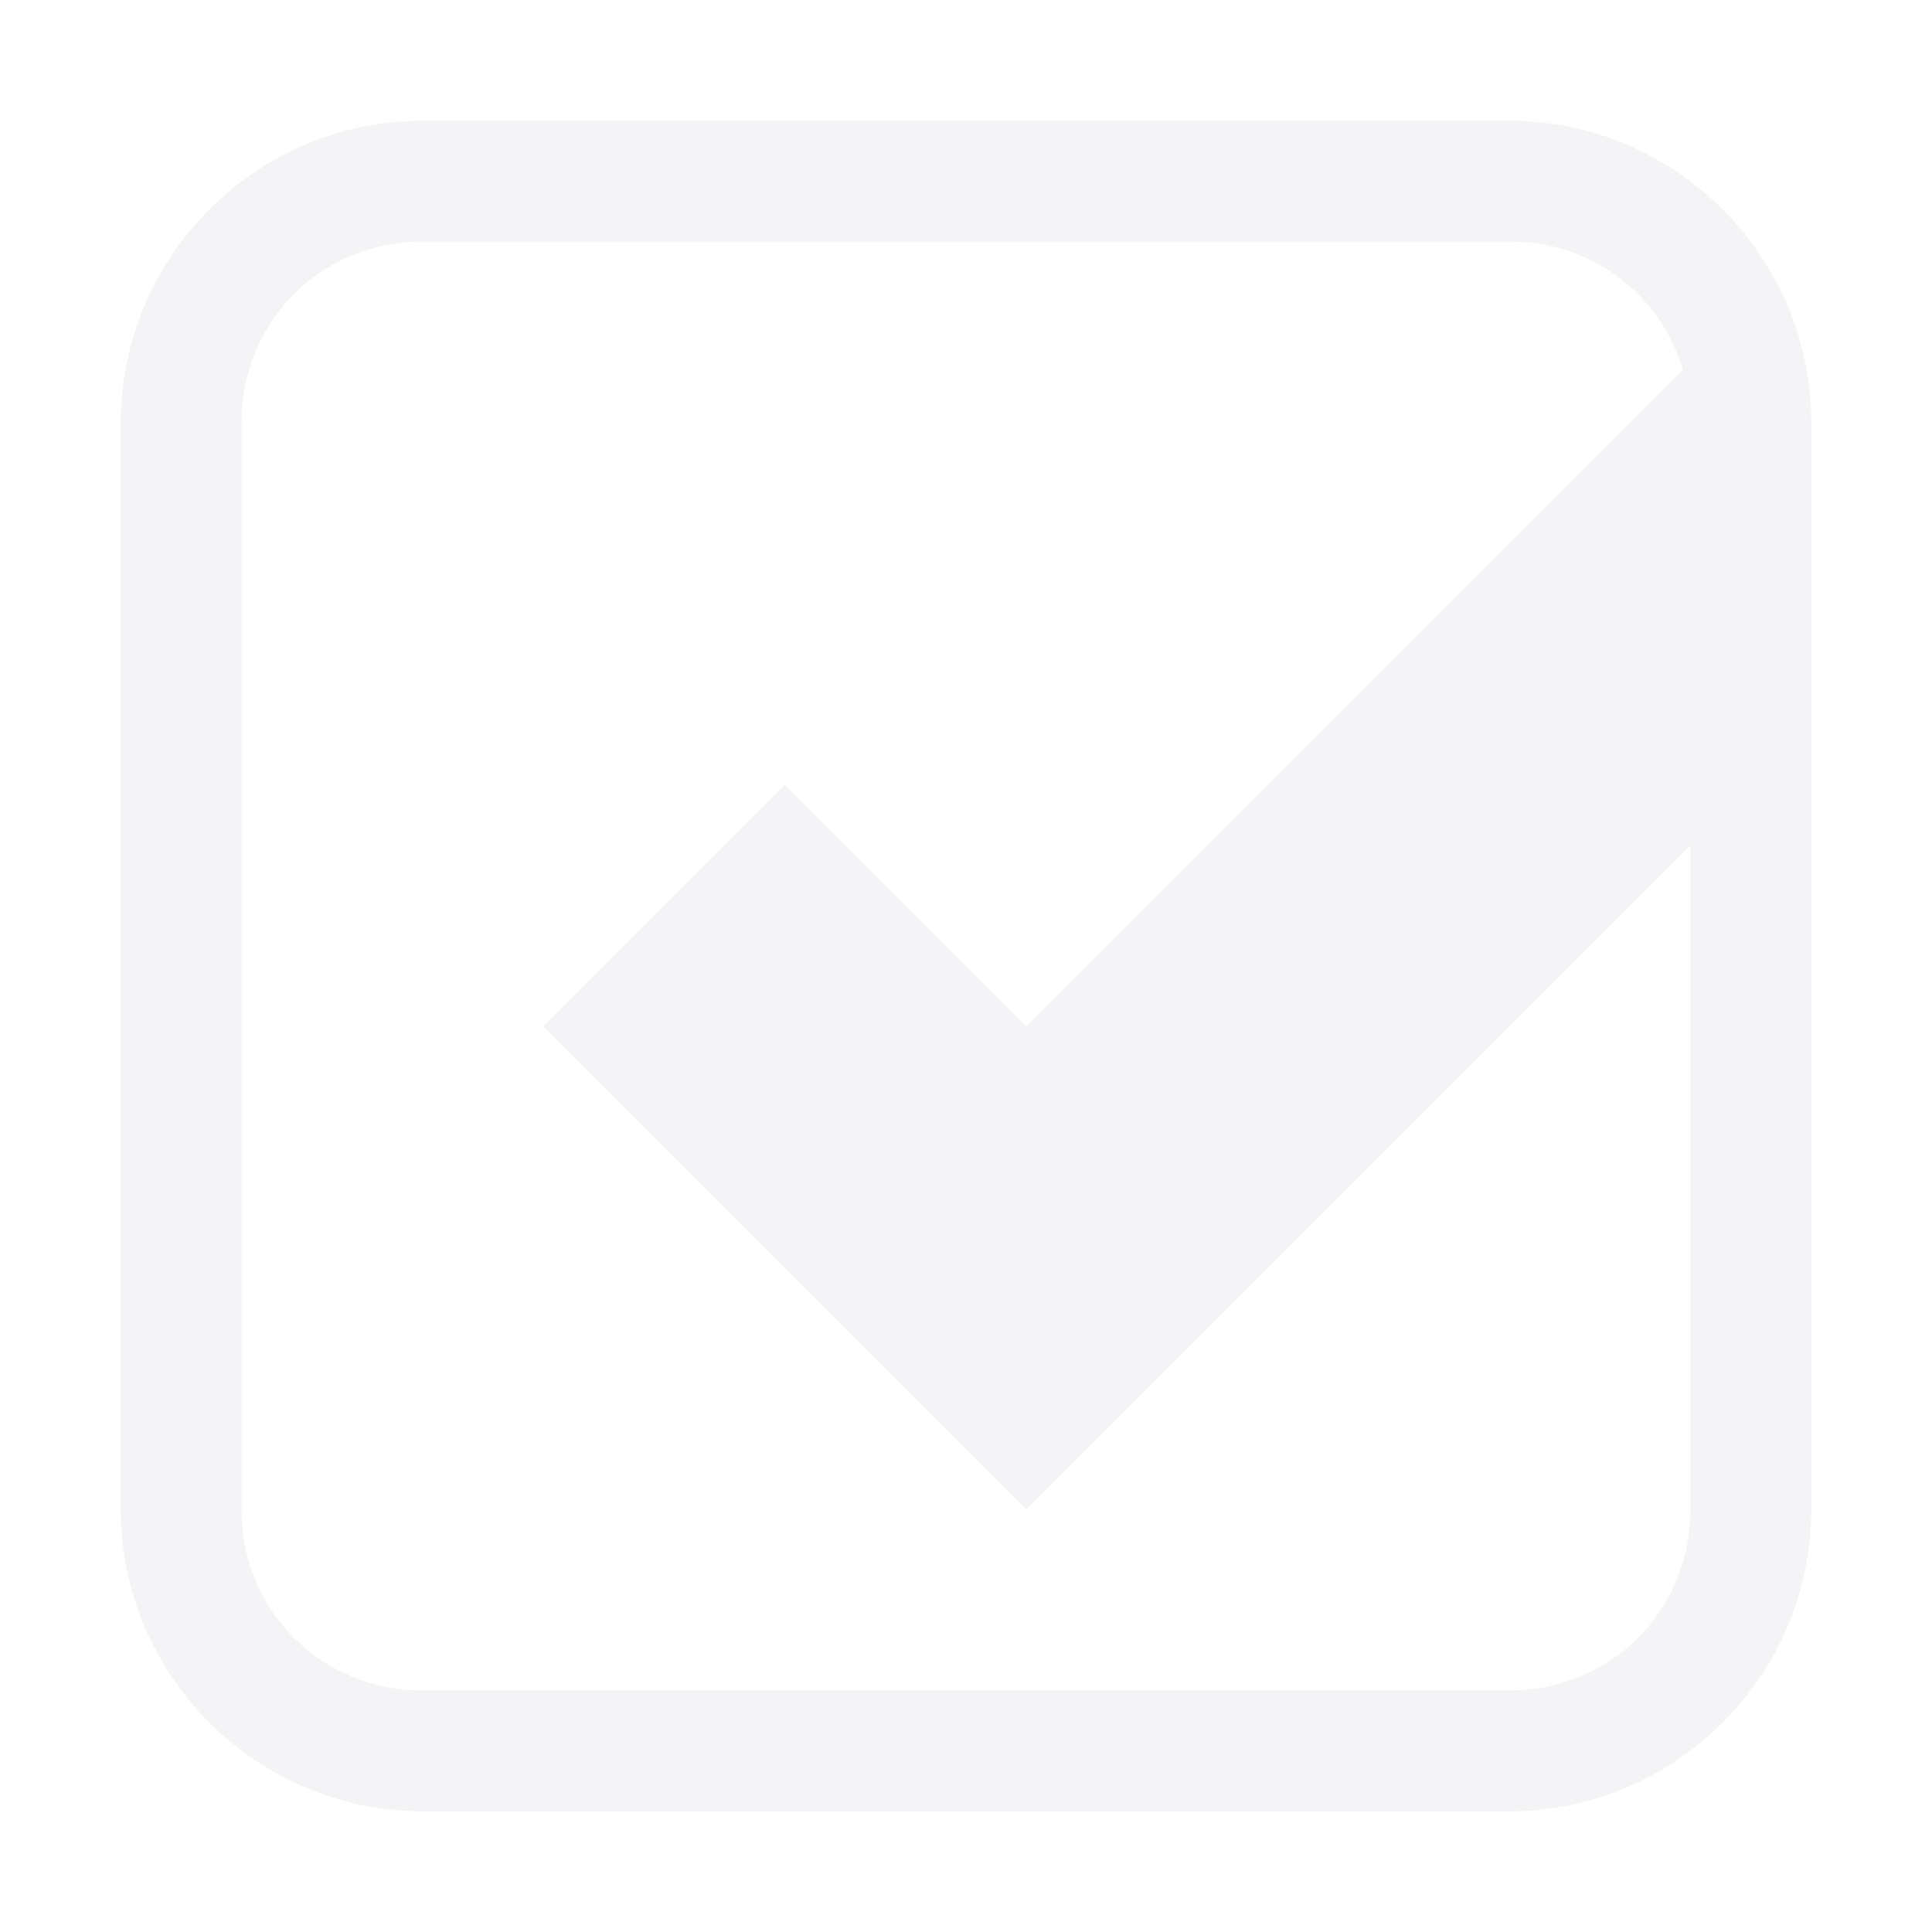
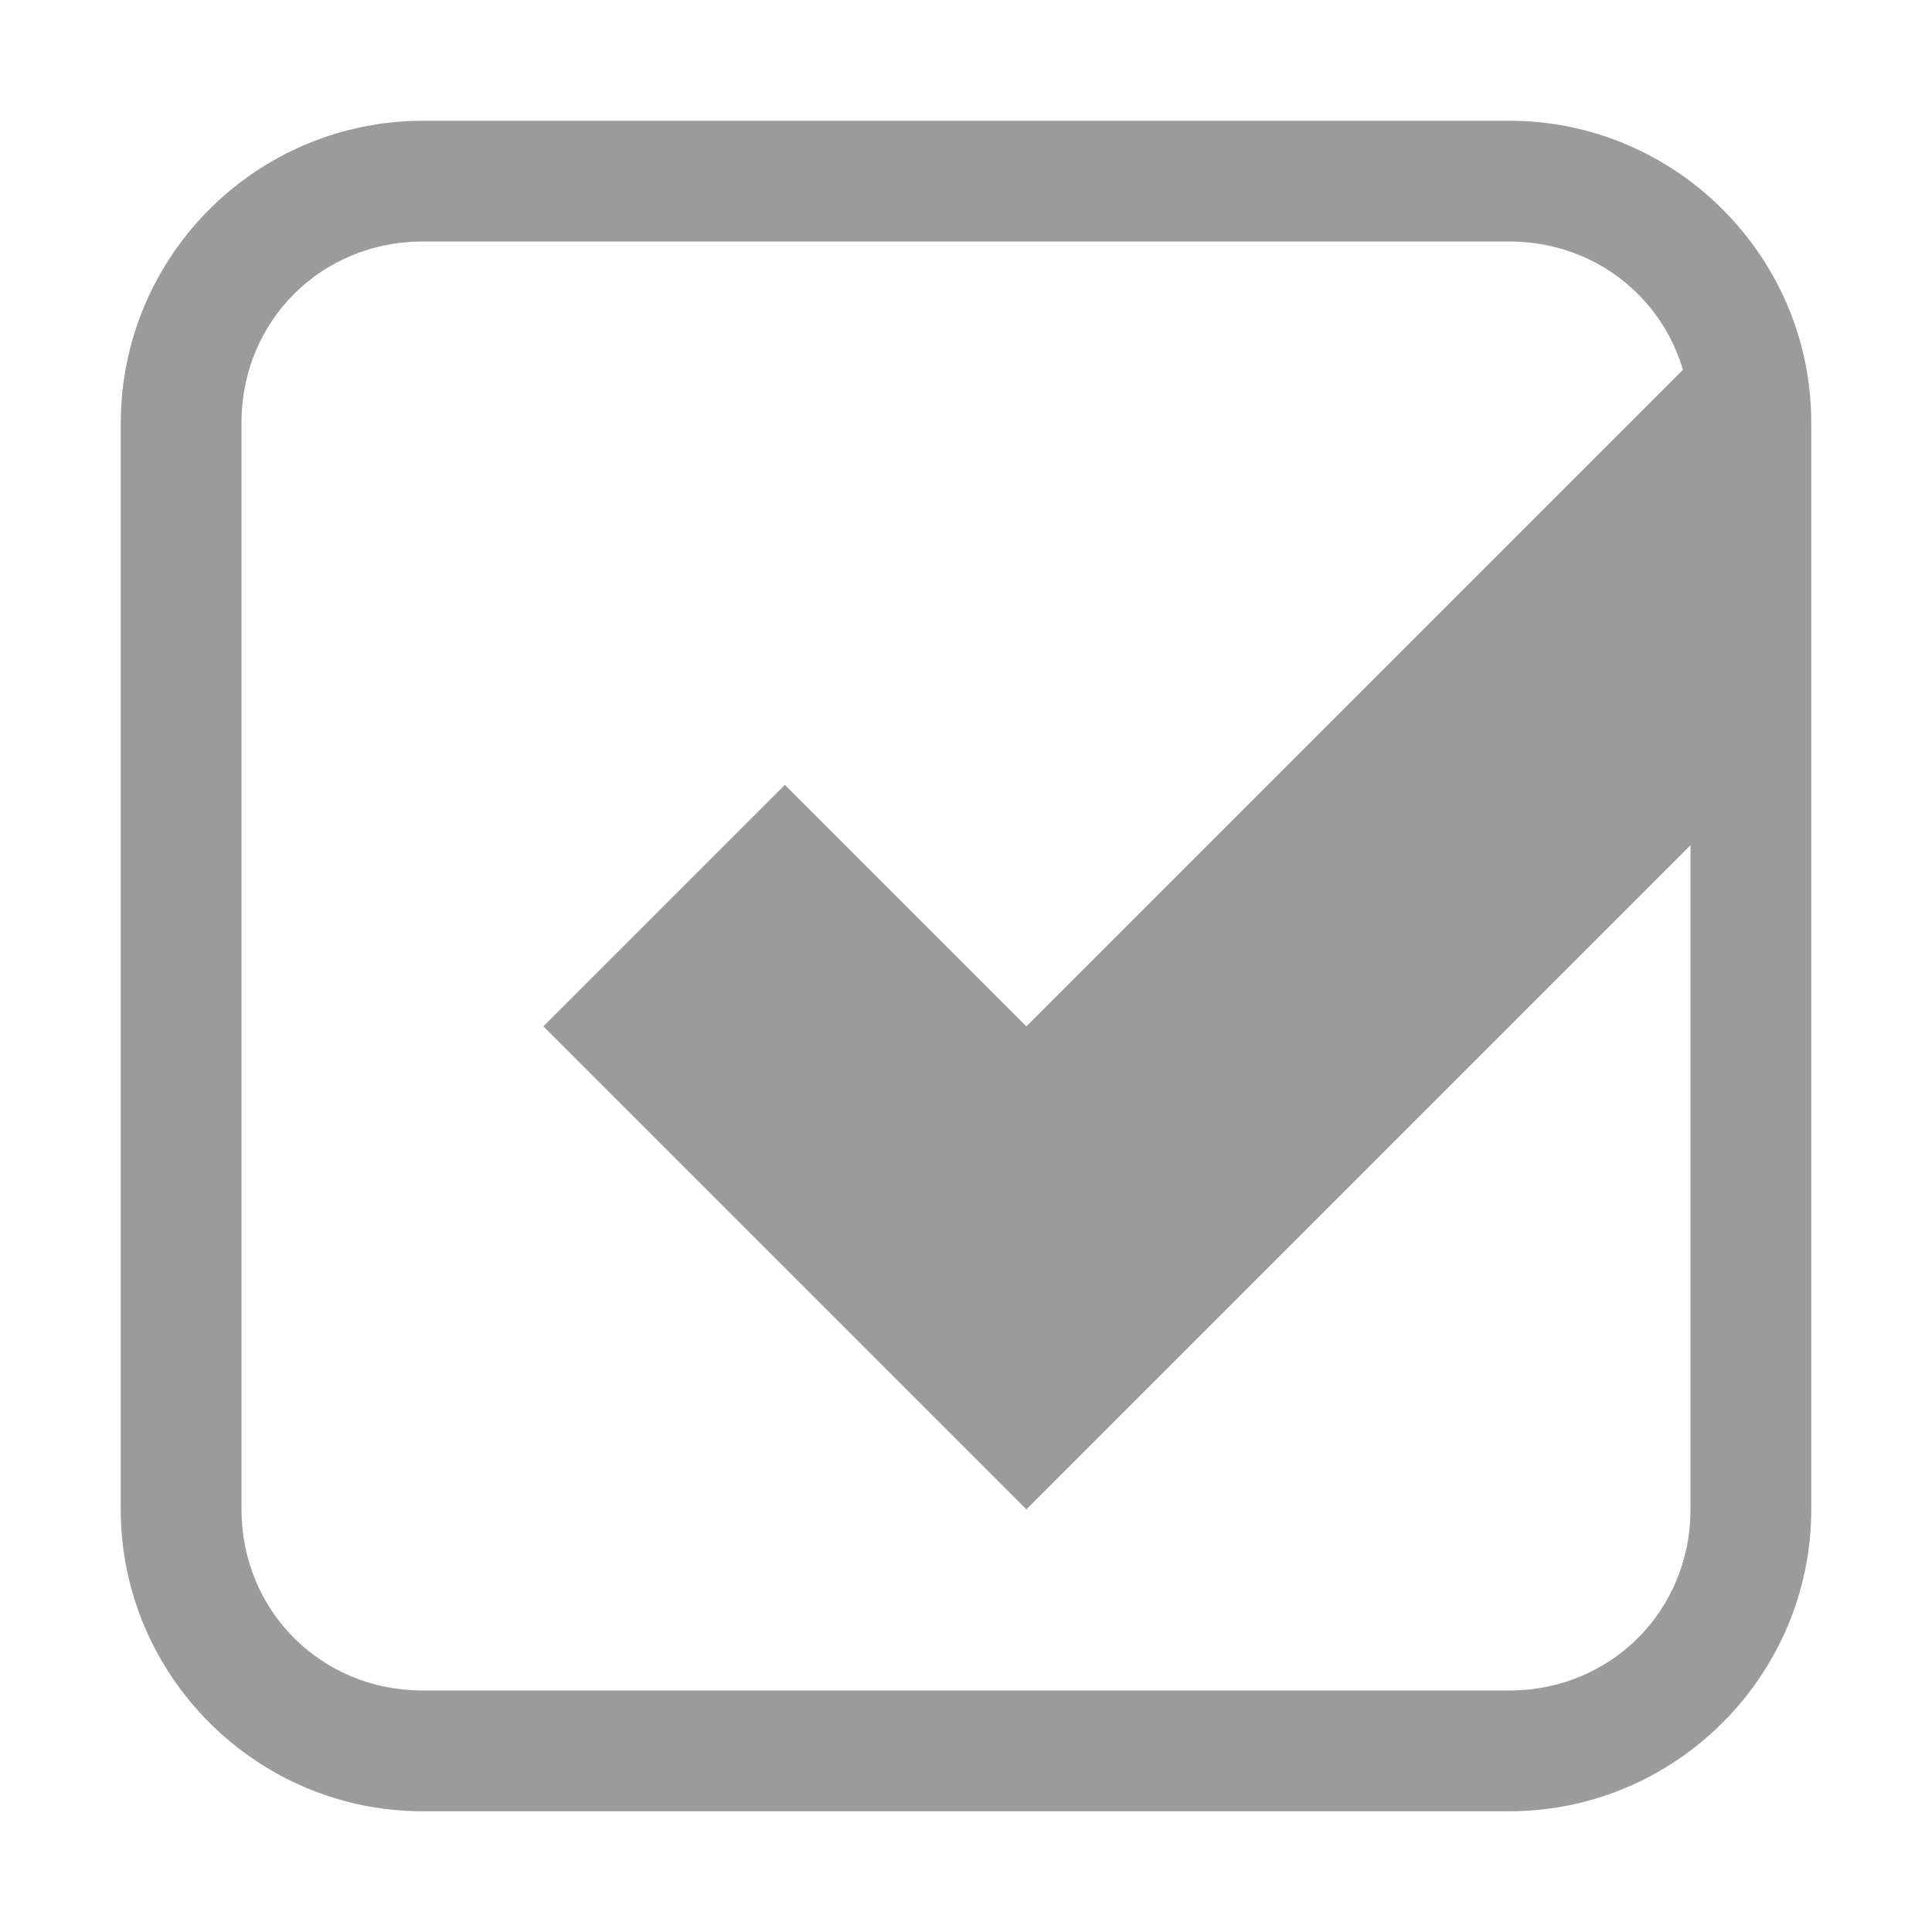
<svg xmlns="http://www.w3.org/2000/svg" width="16" height="16" version="1.1" id="svg8">
  <defs id="defs12" />
-   <g color="#17191e000" font-weight="400" fill="context-fill" stroke="context-stroke" fill-opacity="context-fill-opacity" stroke-opacity="context-stroke-opacity" id="g6">
-     <path d="M 3.5,1 A 2.506,2.506 0 0 0 1,3.5 v 9 C 1,13.876 2.124,15 3.5,15 h 9 c 1.376,0 2.5,-1.124 2.5,-2.5 v -9 C 15,2.124 13.876,1 12.5,1 Z m 0,1 h 9 C 13.34,2 14,2.66 14,3.5 v 9 c 0,0.84 -0.66,1.5 -1.5,1.5 h -9 C 2.66,14 2,13.34 2,12.5 v -9 C 2,2.66 2.66,2 3.5,2 Z" style="line-height:normal;font-variant-ligatures:normal;font-variant-position:normal;font-variant-caps:normal;font-variant-numeric:normal;font-variant-alternates:normal;font-feature-settings:normal;text-indent:0;text-align:start;text-decoration:none;text-decoration-line:none;text-decoration-style:solid;text-decoration-color:#17191e000;text-transform:none;text-orientation:mixed;shape-padding:0;isolation:auto;mix-blend-mode:normal;marker:none;fill:#f4f4f7;fill-opacity:1" font-family="sans-serif" white-space="normal" overflow="visible" id="path2" />
-     <path d="m 14.5,2.5 -6,6 -2,-2 -2,2 4,4 6,-6 z" style="line-height:normal;-inkscape-font-specification:Sans;text-indent:0;text-align:start;text-decoration:none;text-decoration-line:none;text-transform:none;marker:none;fill:#f4f4f7;fill-opacity:1" font-family="Sans" overflow="visible" id="path4" />
+   <g color="#000000" font-weight="400" fill="context-fill" stroke="context-stroke" fill-opacity="context-fill-opacity" stroke-opacity="context-stroke-opacity" id="g6">
+     <path d="M 3.5,1 A 2.506,2.506 0 0 0 1,3.5 v 9 C 1,13.876 2.124,15 3.5,15 h 9 c 1.376,0 2.5,-1.124 2.5,-2.5 v -9 C 15,2.124 13.876,1 12.5,1 Z m 0,1 h 9 C 13.34,2 14,2.66 14,3.5 v 9 c 0,0.84 -0.66,1.5 -1.5,1.5 h -9 C 2.66,14 2,13.34 2,12.5 v -9 C 2,2.66 2.66,2 3.5,2 Z" style="line-height:normal;font-variant-ligatures:normal;font-variant-position:normal;font-variant-caps:normal;font-variant-numeric:normal;font-variant-alternates:normal;font-feature-settings:normal;text-indent:0;text-align:start;text-decoration:none;text-decoration-line:none;text-decoration-style:solid;text-decoration-color:#000000;text-transform:none;text-orientation:mixed;shape-padding:0;isolation:auto;mix-blend-mode:normal;marker:none;fill:#9b9b9b;fill-opacity:1" font-family="sans-serif" white-space="normal" overflow="visible" id="path2" />
+     <path d="m 14.5,2.5 -6,6 -2,-2 -2,2 4,4 6,-6 z" style="line-height:normal;-inkscape-font-specification:Sans;text-indent:0;text-align:start;text-decoration:none;text-decoration-line:none;text-transform:none;marker:none;fill:#9b9b9b;fill-opacity:1" font-family="Sans" overflow="visible" id="path4" />
  </g>
</svg>
